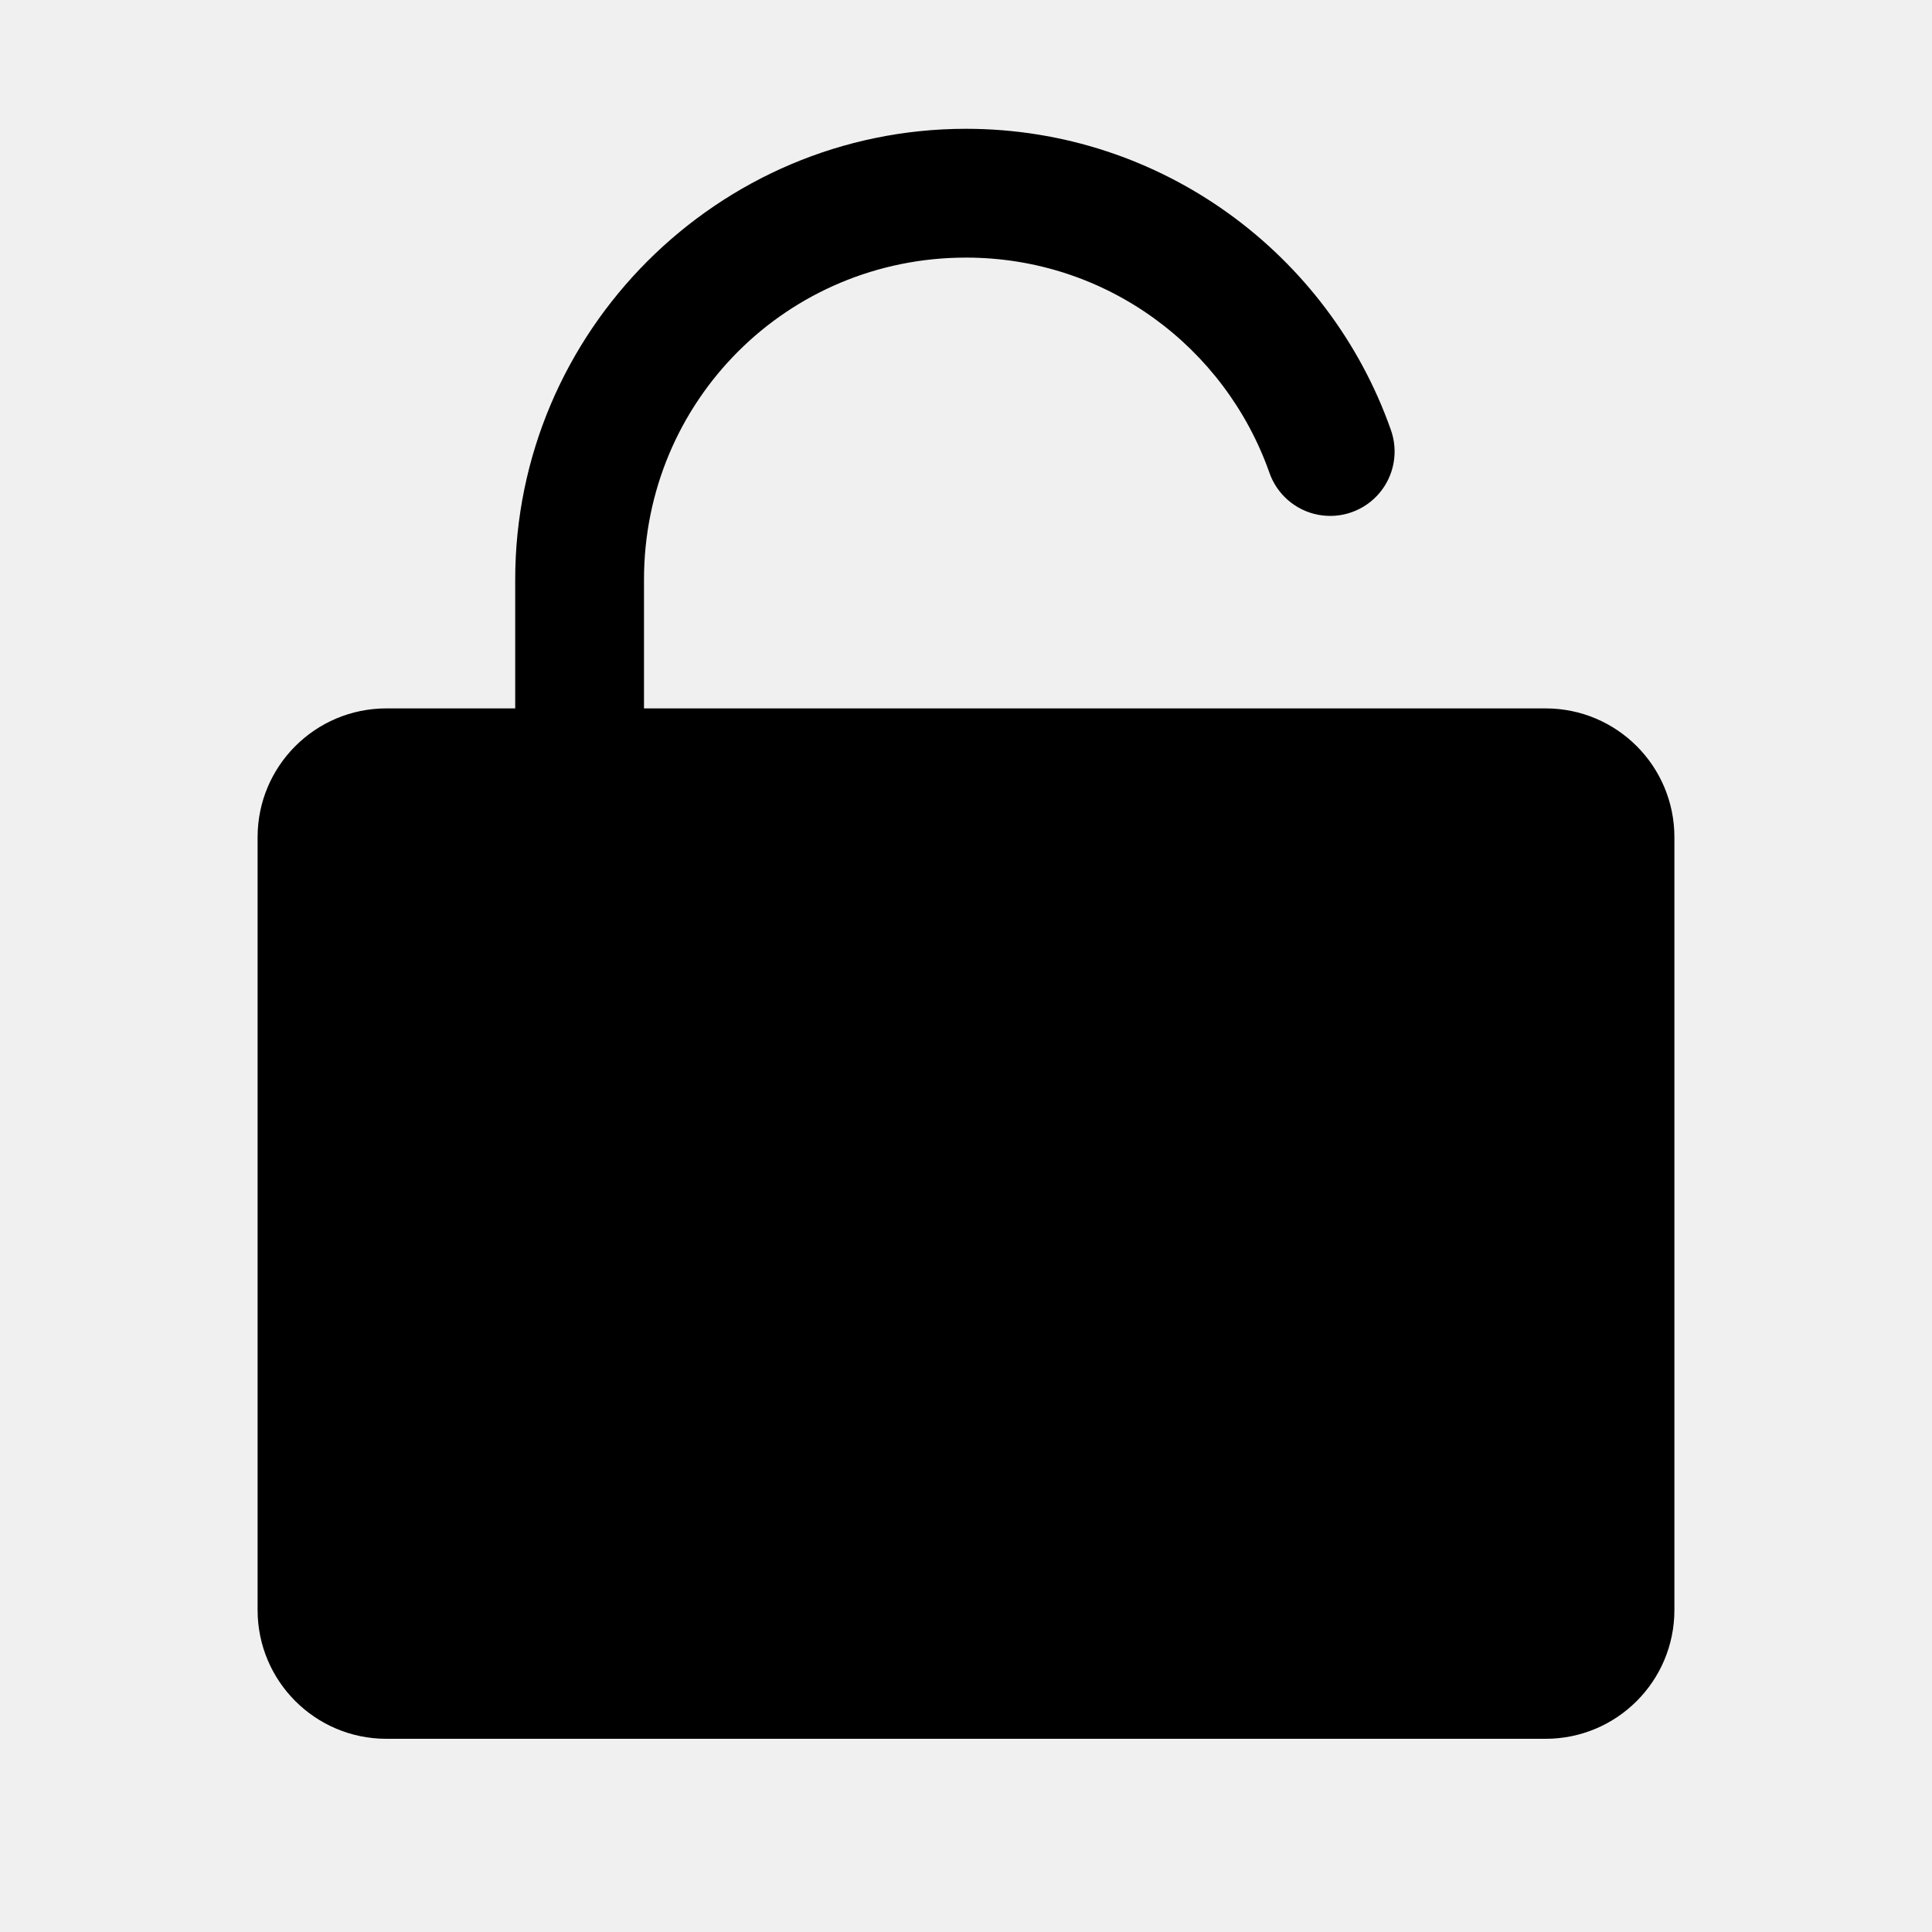
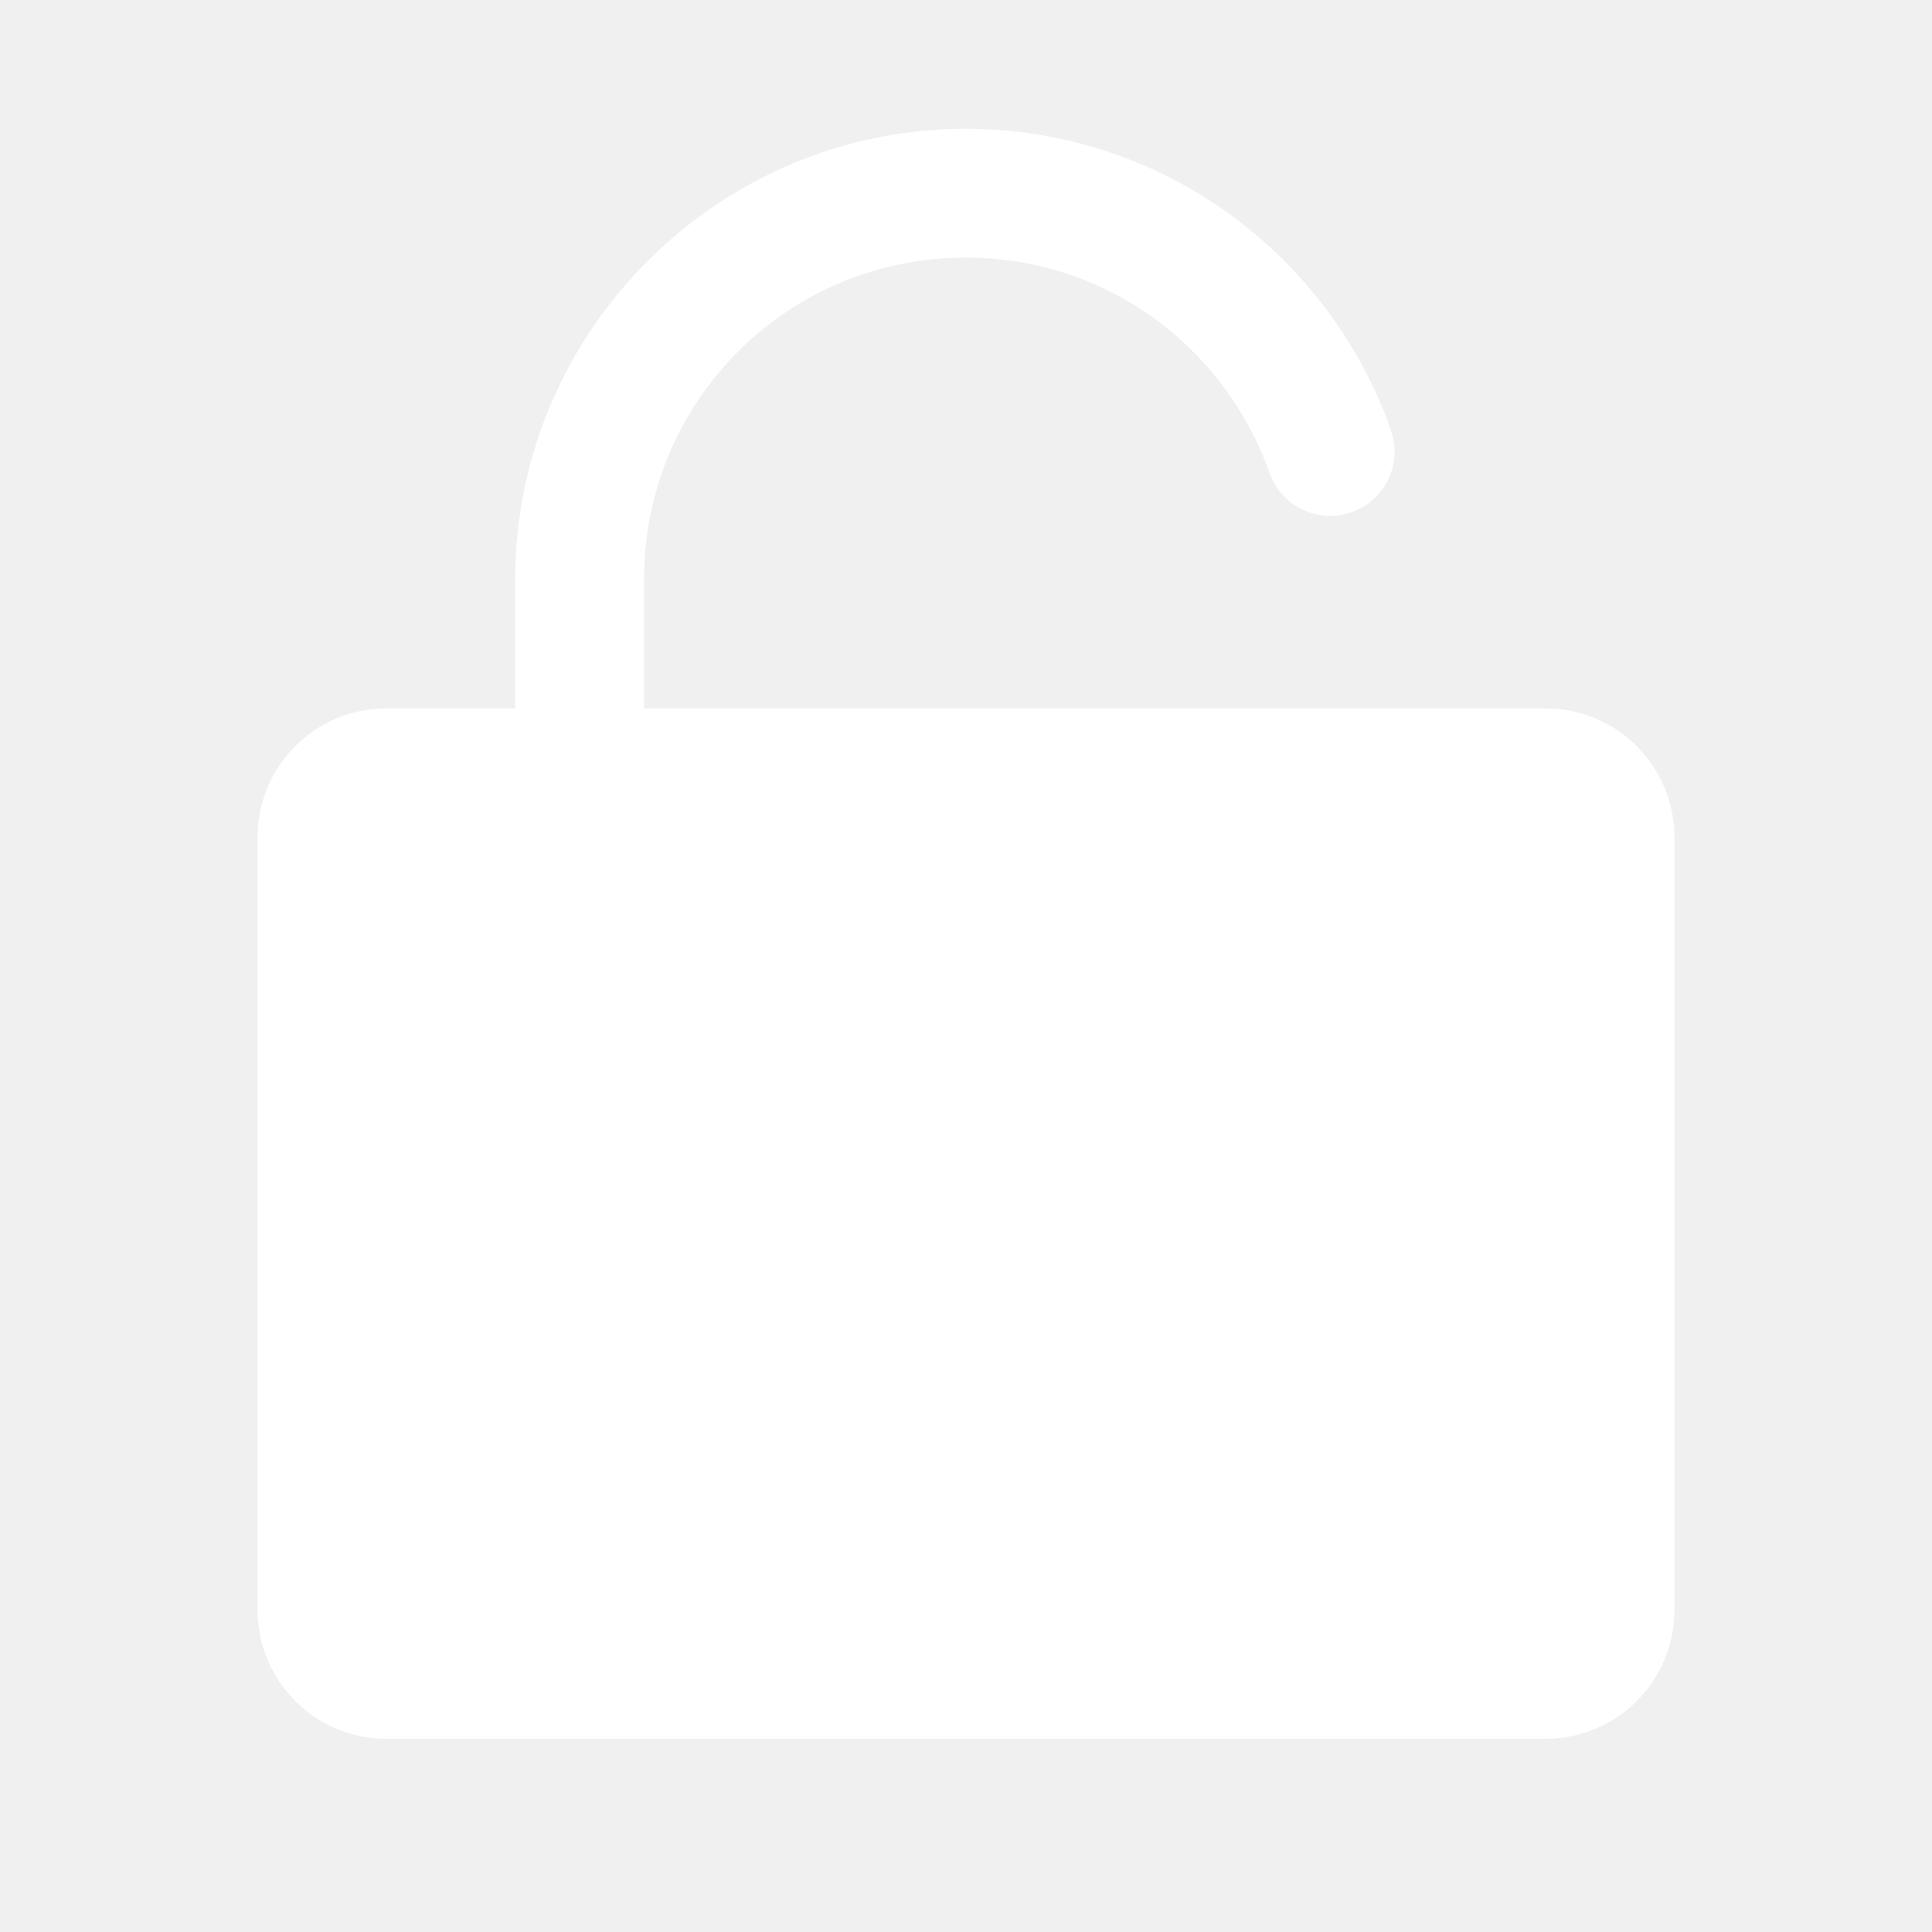
- <svg xmlns="http://www.w3.org/2000/svg" fill="#000000" viewBox="0 0 30 30" width="30px" height="30px">
+ <svg xmlns="http://www.w3.org/2000/svg" fill="#FFF" viewBox="0 0 30 30" width="30px" height="30px">
  <path d="M 15 2 C 11.146 2 8 5.146 8 9 L 8 11 L 6 11 C 4.895 11 4 11.895 4 13 L 4 25 C 4 26.105 4.895 27 6 27 L 24 27 C 25.105 27 26 26.105 26 25 L 26 13 C 26 11.895 25.105 11 24 11 L 10 11 L 10 9 C 10 6.226 12.226 4 15 4 C 17.184 4 19.023 5.395 19.709 7.334 A 1 1 0 1 0 21.594 6.666 C 20.632 3.947 18.038 2 15 2 z" />
</svg>
